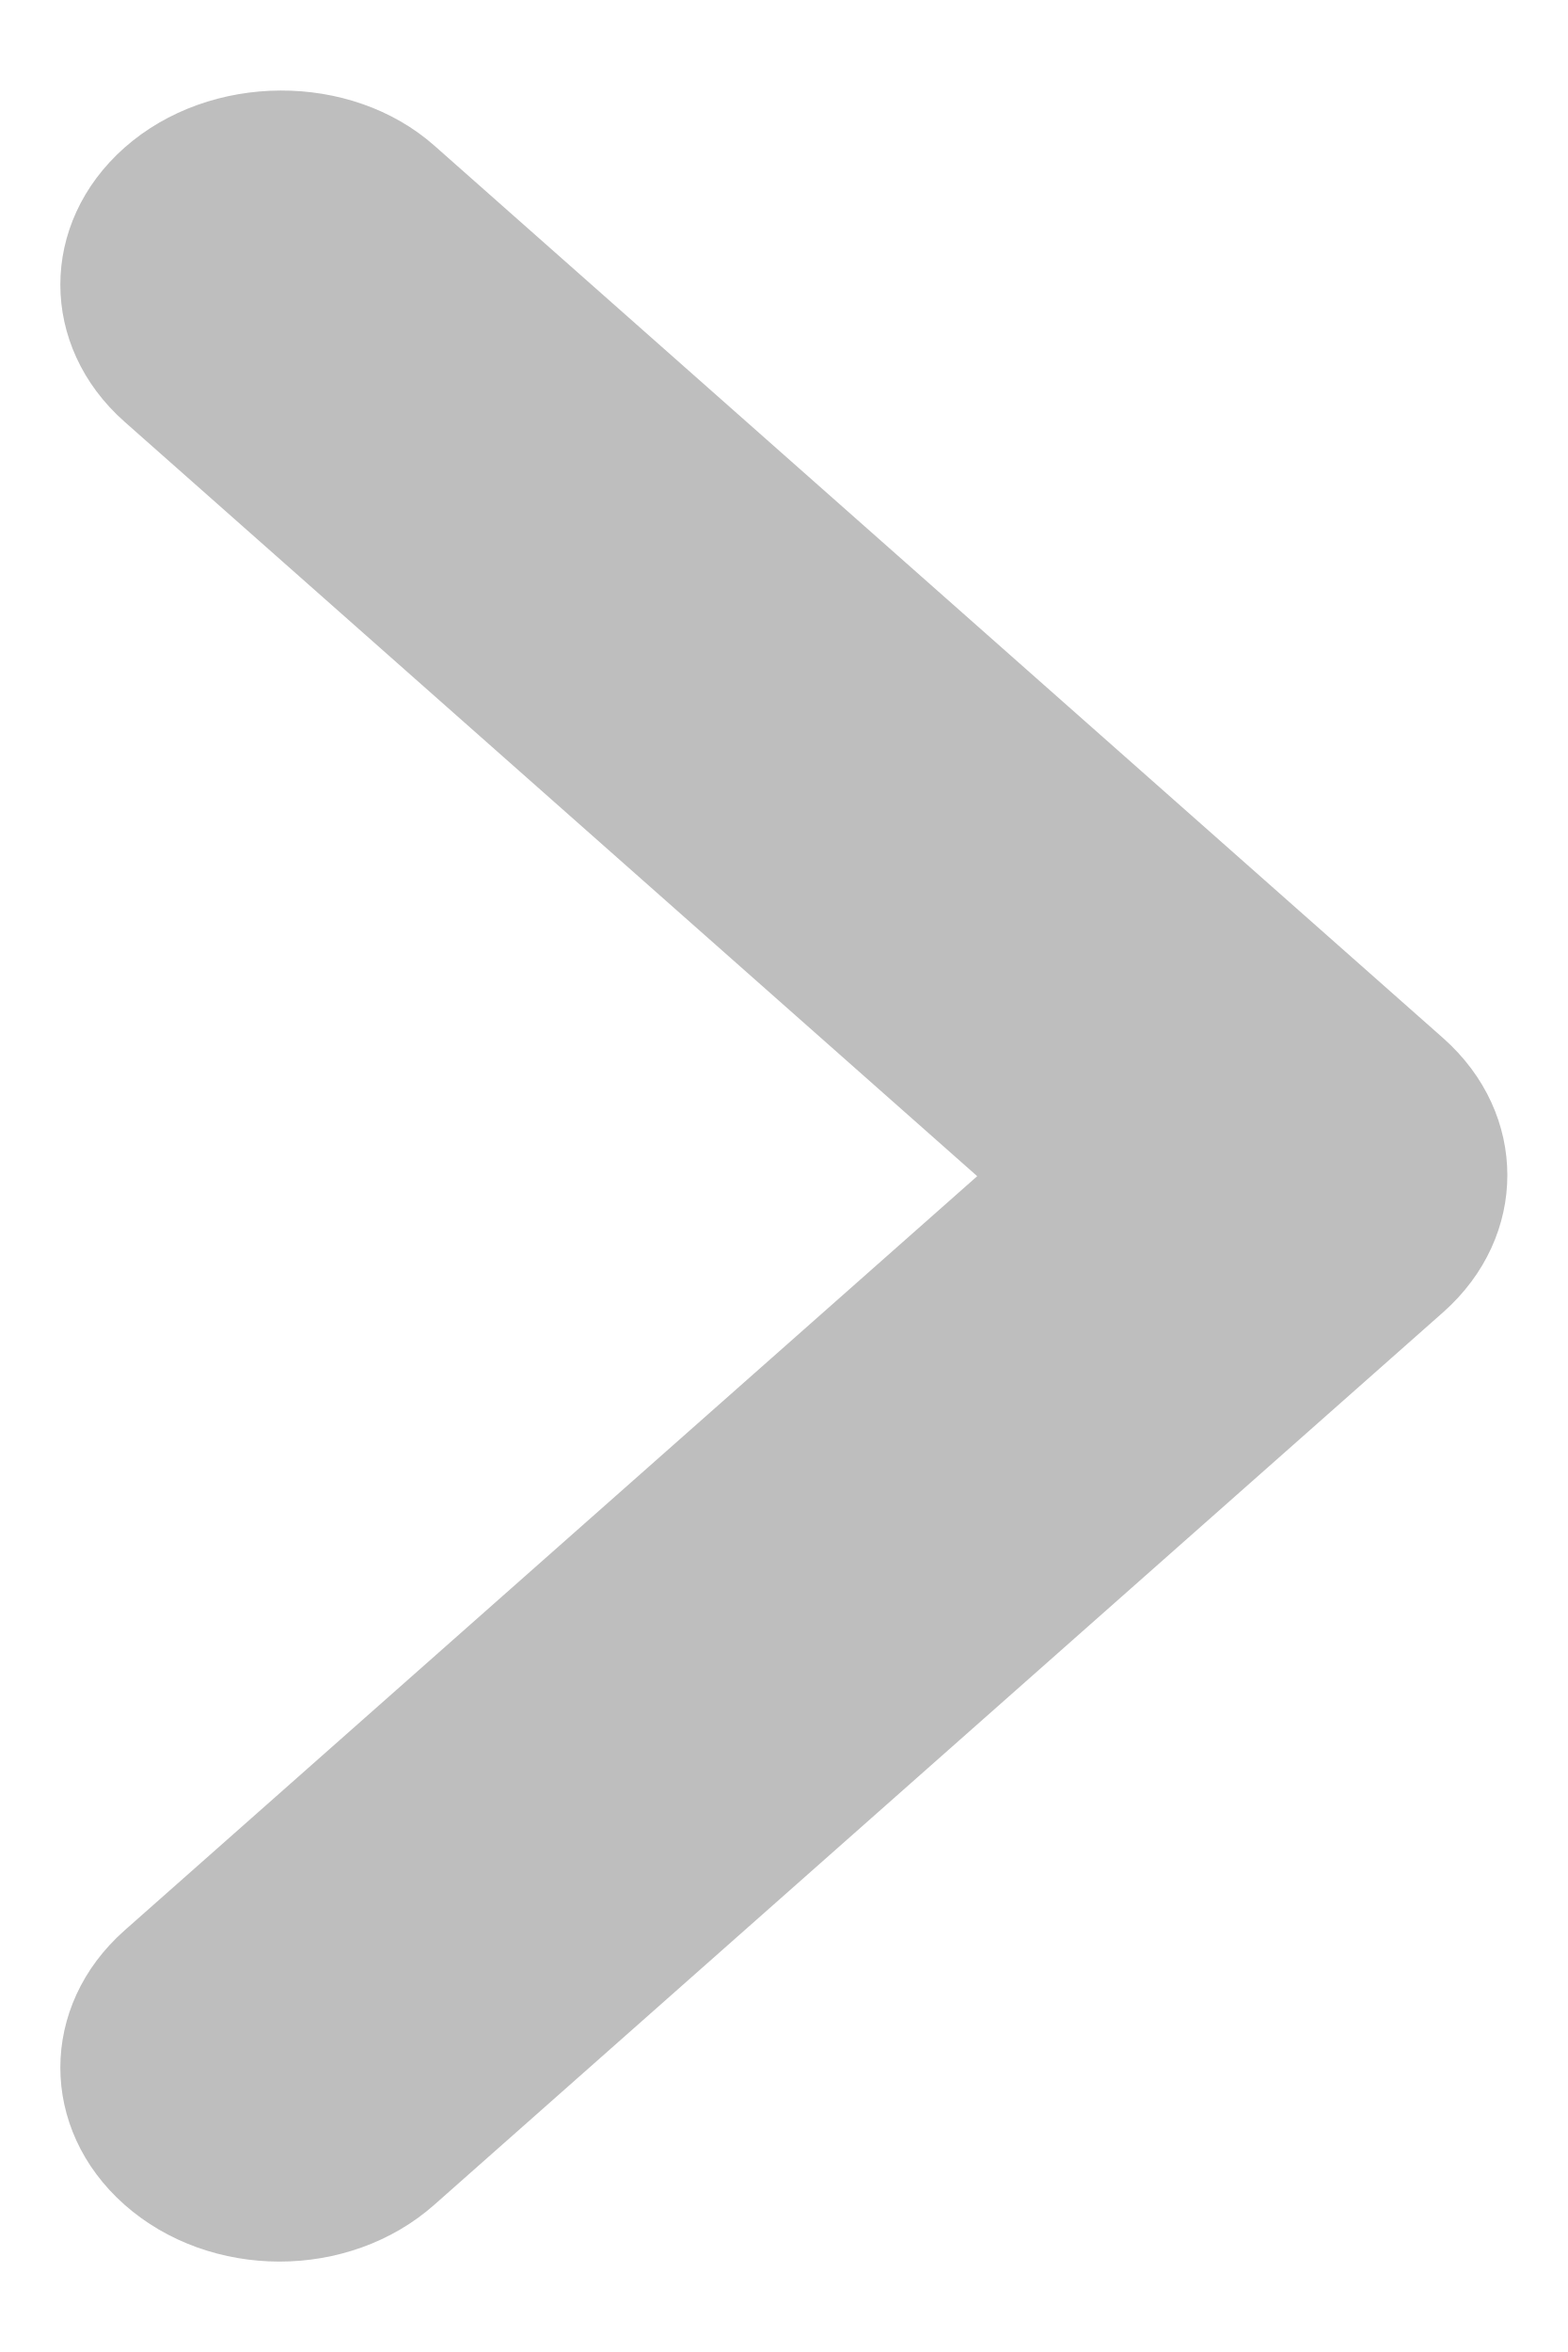
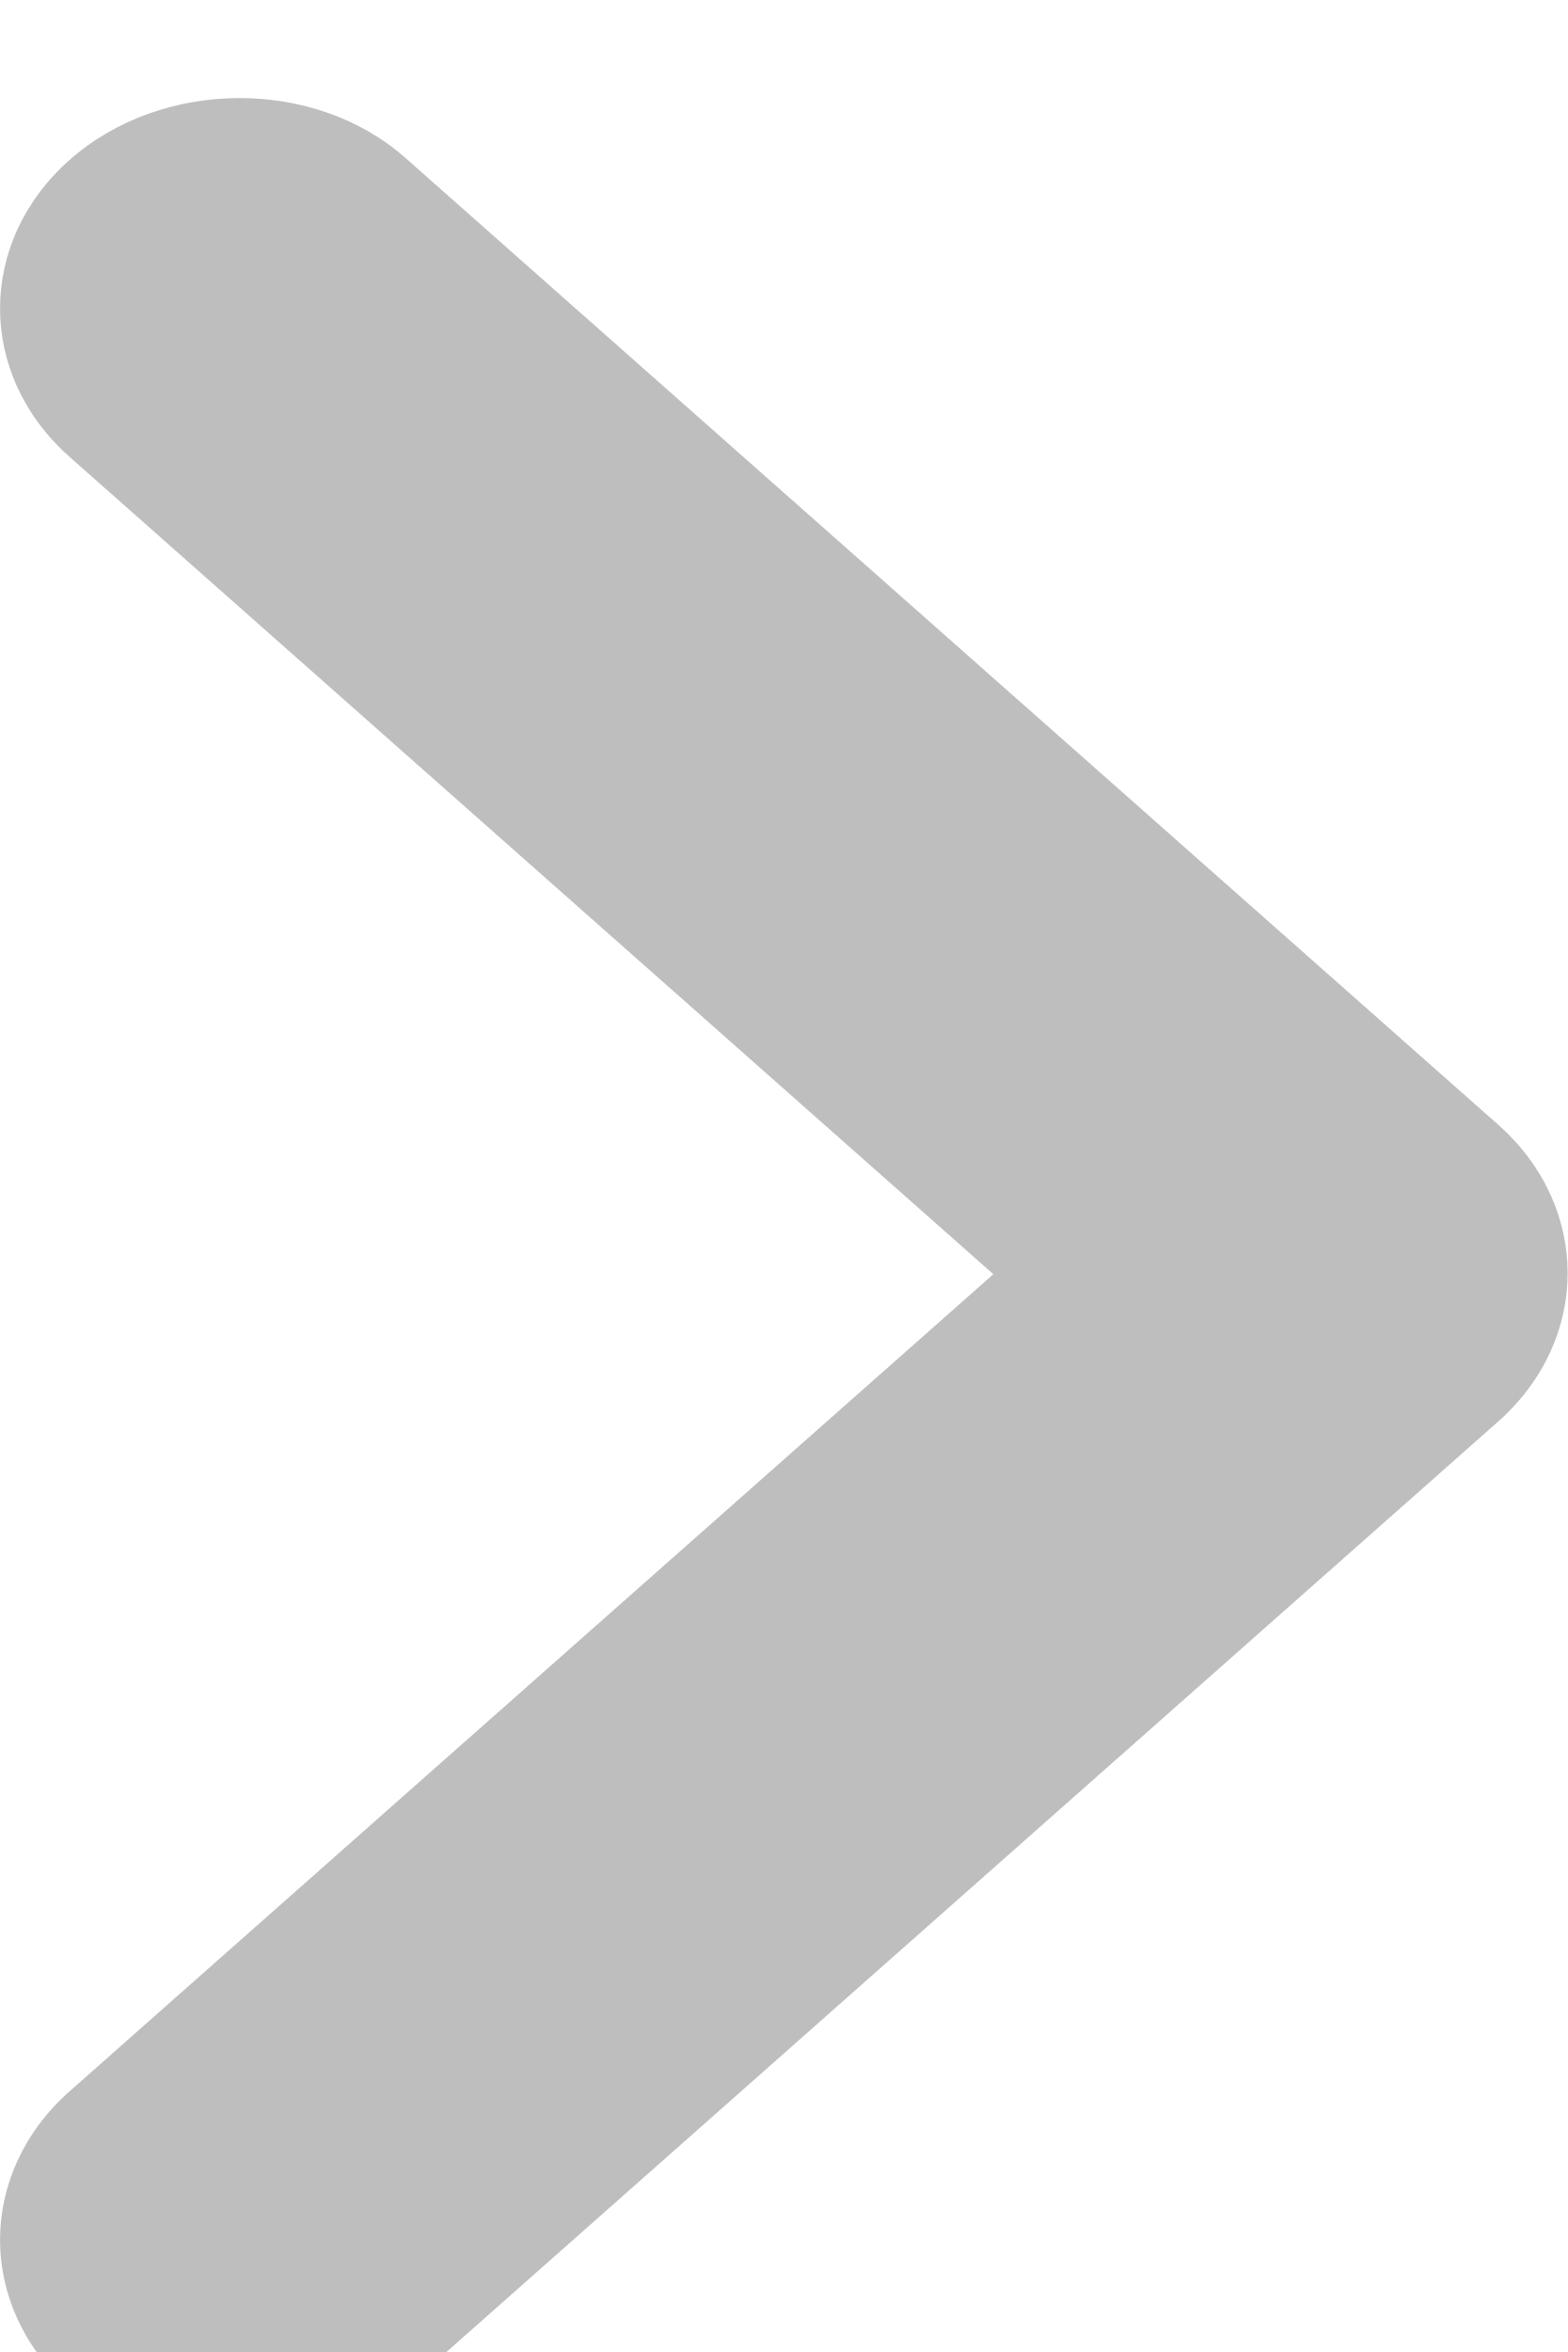
- <svg xmlns="http://www.w3.org/2000/svg" width="8" height="12" viewBox="0 0 8 13" fill="none">
+ <svg xmlns="http://www.w3.org/2000/svg" width="8" height="12" viewBox="0 0 8 12" fill="none">
  <path d="M0.355 0.816C-0.118 1.235 -0.118 1.912 0.355 2.331L5.069 6.501L0.355 10.67C-0.118 11.089 -0.118 11.767 0.355 12.186C0.829 12.605 1.595 12.605 2.068 12.186L7.645 7.253C8.118 6.834 8.118 6.157 7.645 5.738L2.068 0.805C1.607 0.397 0.829 0.397 0.355 0.816Z" fill="#BEBEBE" />
</svg>
